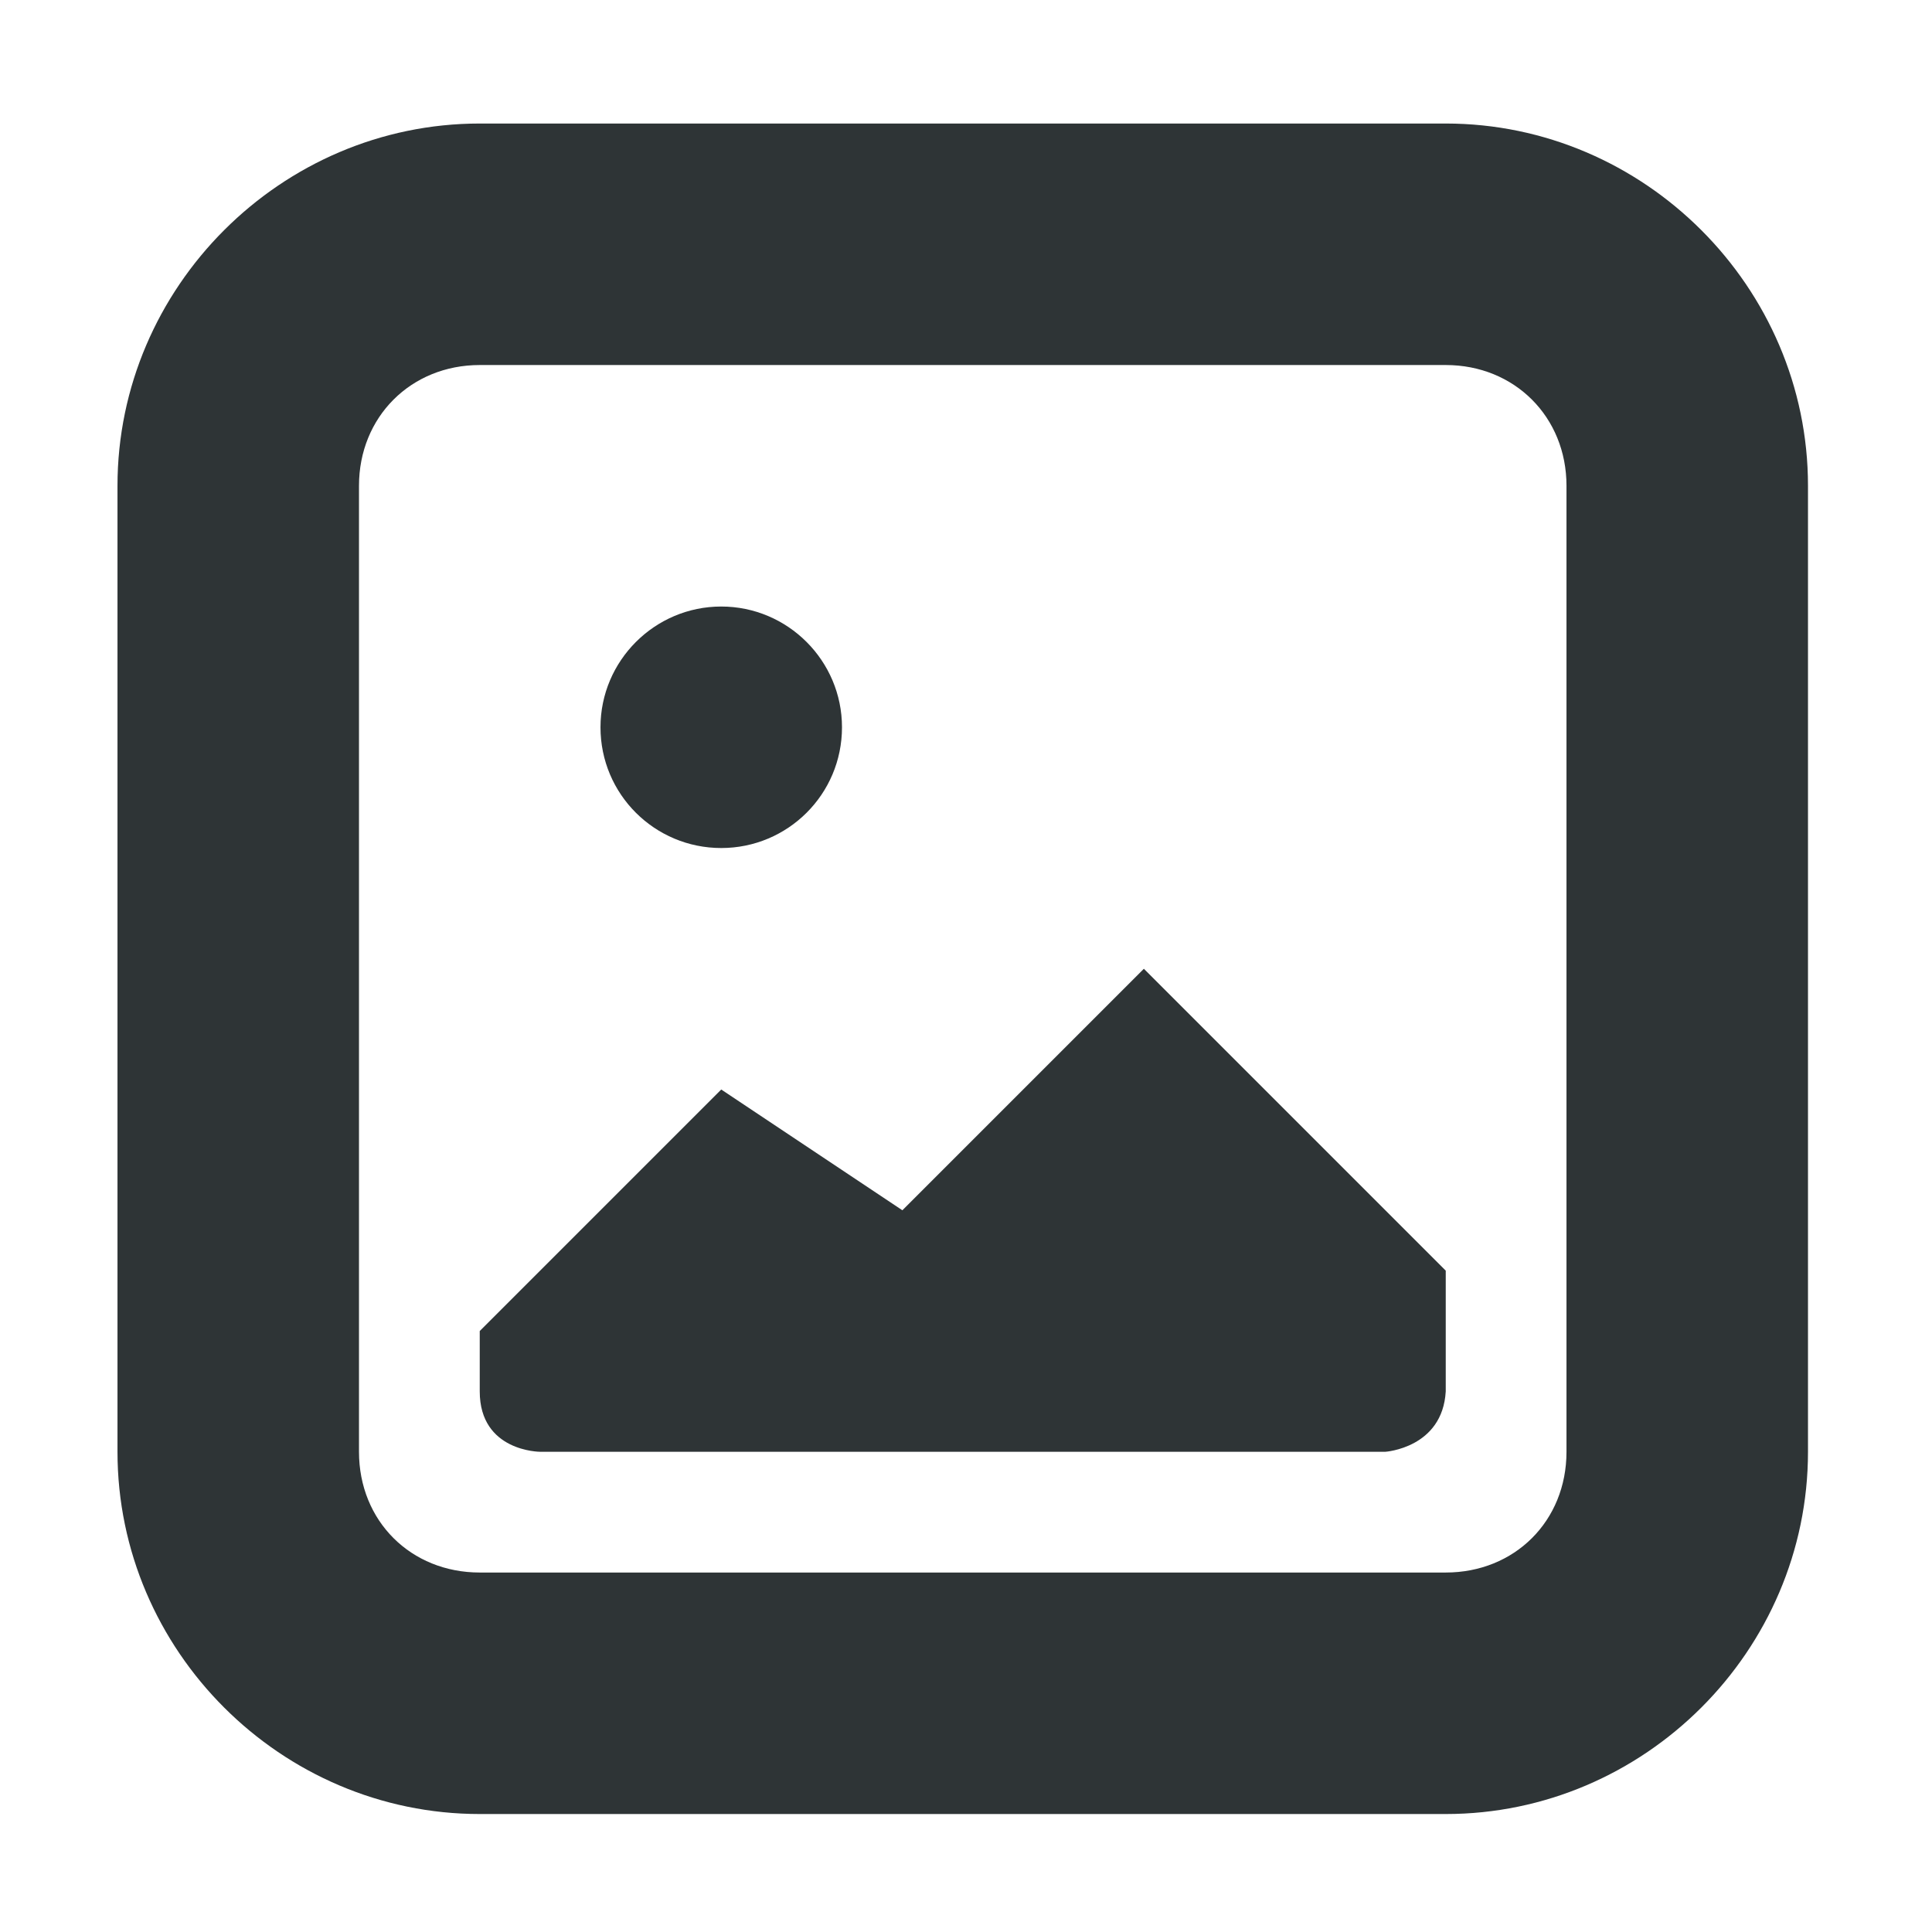
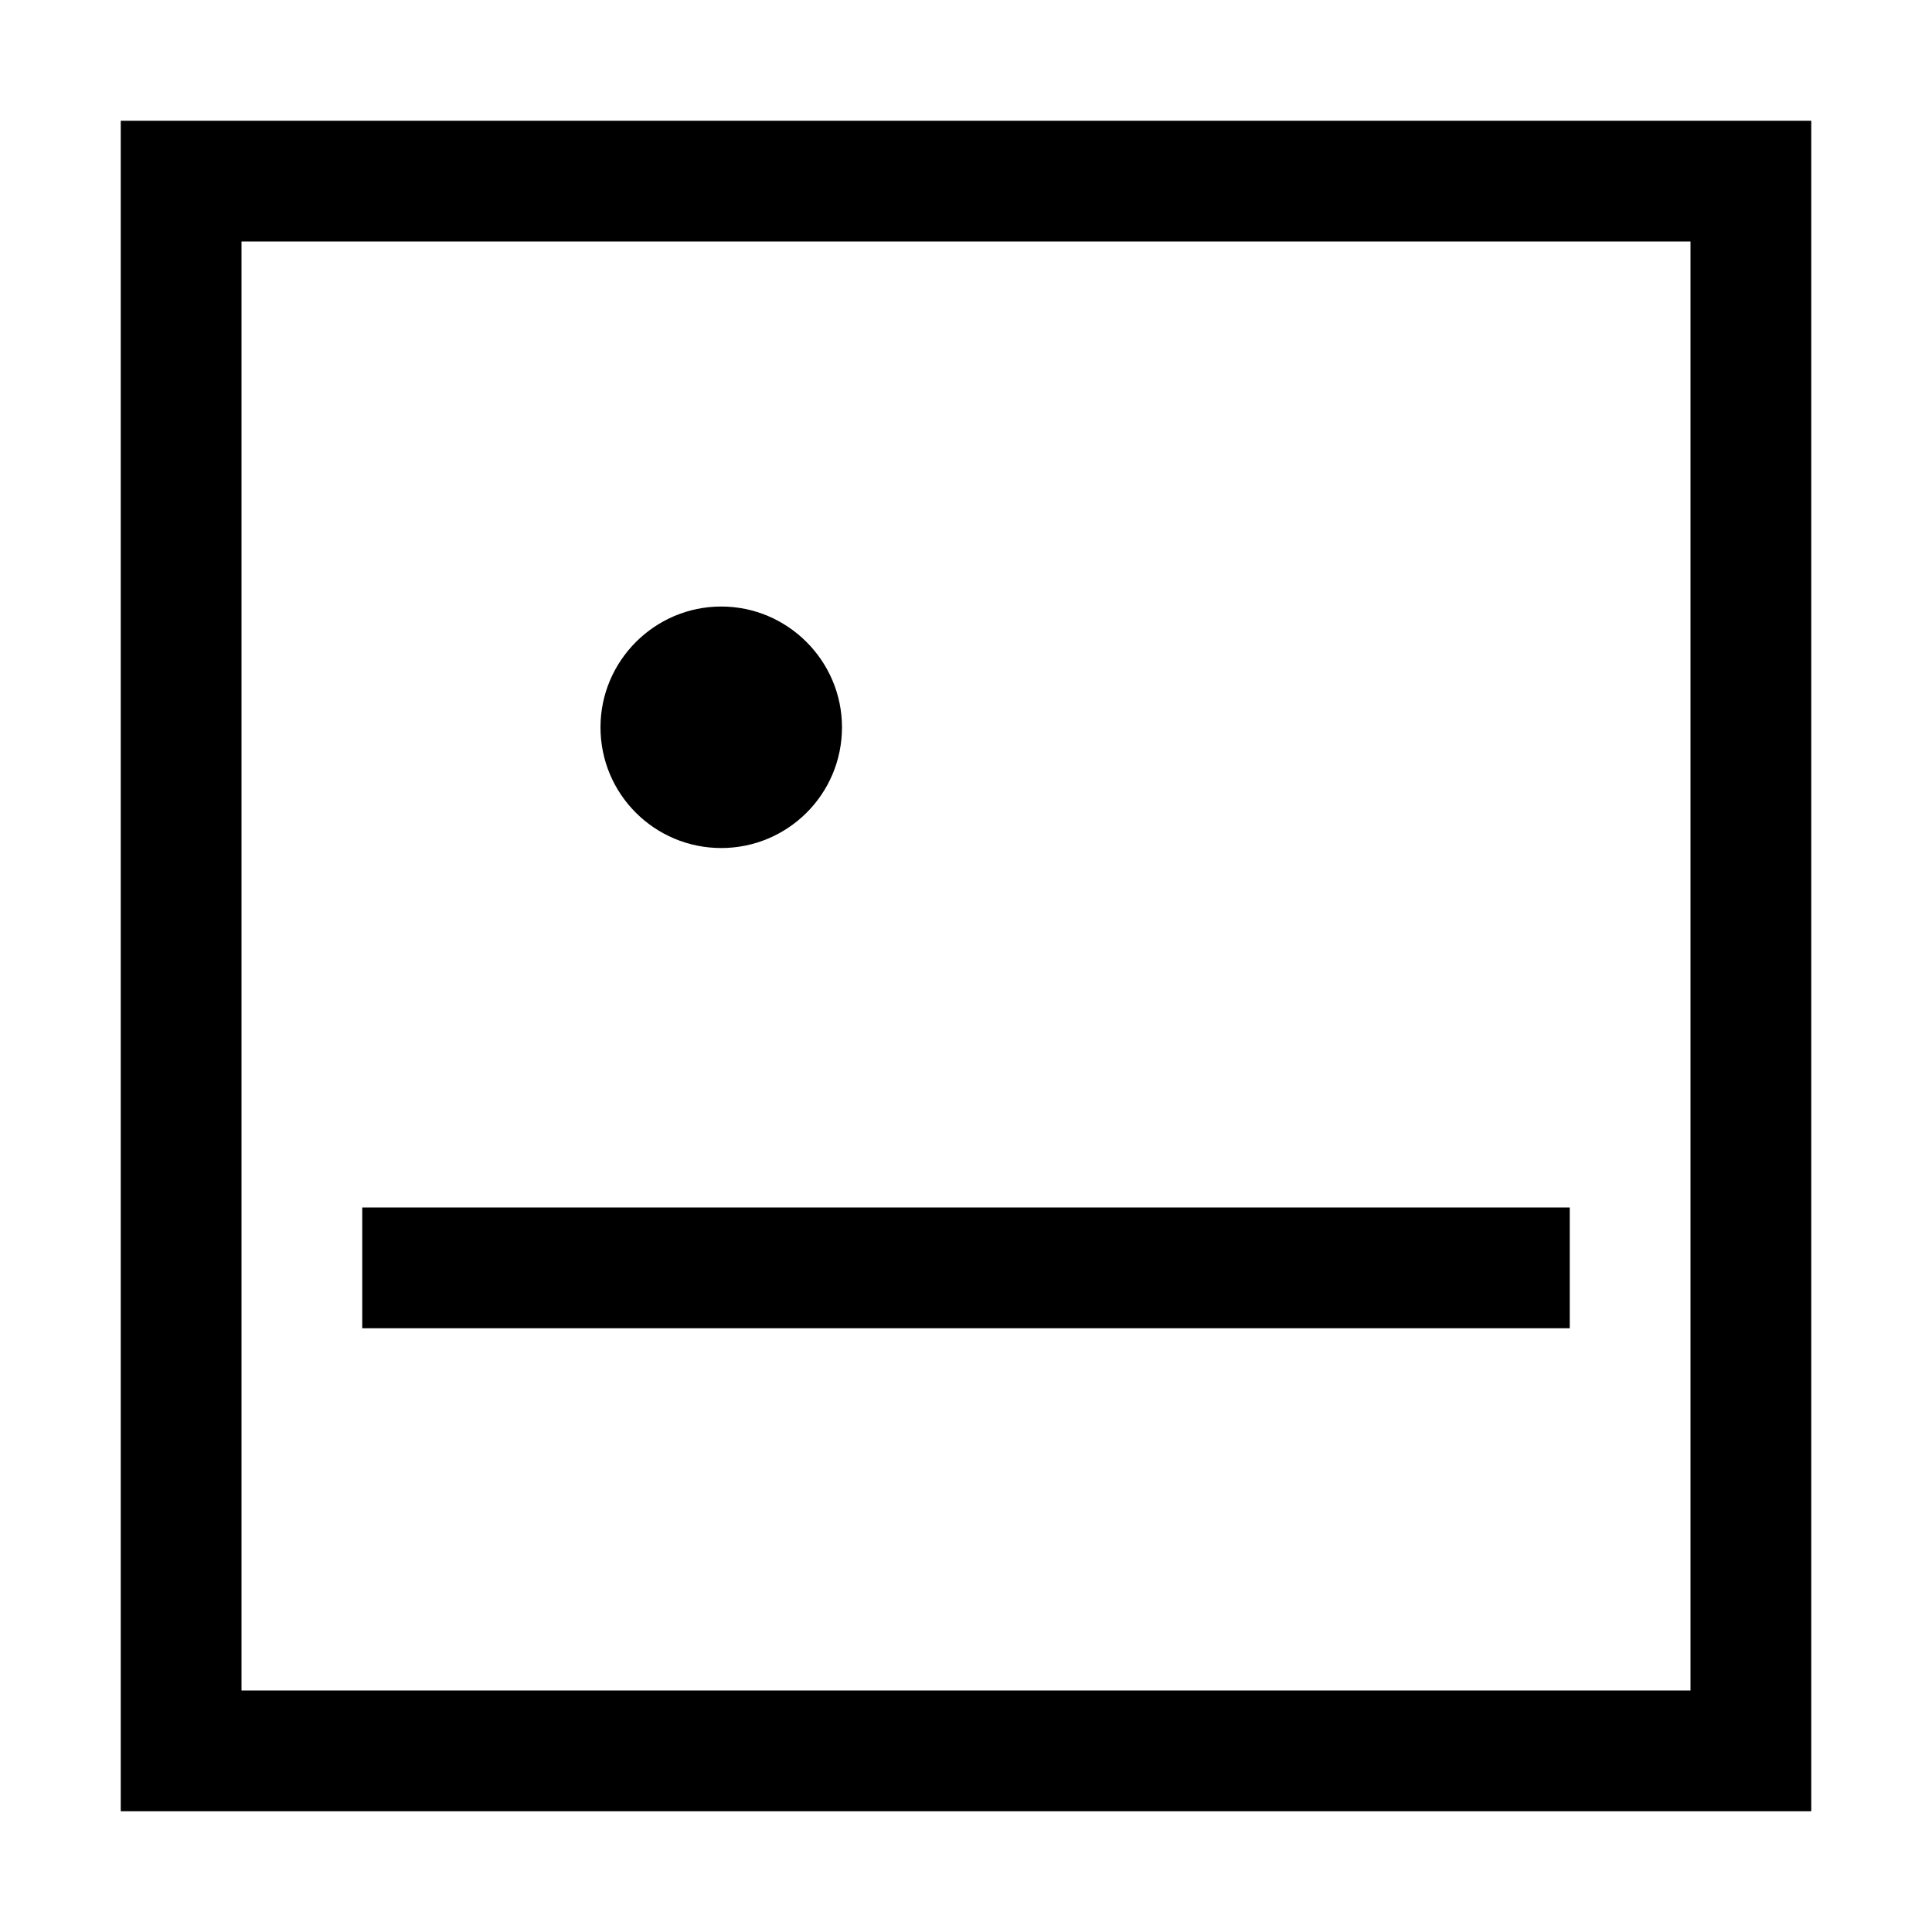
- <svg xmlns="http://www.w3.org/2000/svg" height="16px" viewBox="0 0 16 16" width="16px">
-   <g fill="#2e3436">
-     <path d="m 5.973 5.023 c -0.551 0 -1 0.449 -1 1 c 0 0.555 0.449 1 1 1 c 0.551 0 1 -0.445 1 -1 c 0 -0.551 -0.449 -1 -1 -1 z m 3.5 3 l -2 2 l -1.5 -1 l -2 2 v 0.5 c 0 0.5 0.5 0.5 0.5 0.5 h 7 s 0.473 -0.031 0.5 -0.5 v -1 z m 0 0" />
-     <path d="m 3.973 1.023 c -1.645 0 -3 1.355 -3 3 v 8 c 0 1.648 1.355 3 3 3 h 8 c 1.645 0 3 -1.352 3 -3 v -8 c 0 -1.645 -1.355 -3 -3 -3 z m 0 2 h 8 c 0.57 0 1 0.43 1 1 v 8 c 0 0.574 -0.43 1 -1 1 h -8 c -0.57 0 -1 -0.426 -1 -1 v -8 c 0 -0.57 0.43 -1 1 -1 z m 0 0" />
+ <svg xmlns="http://www.w3.org/2000/svg" height="16px" viewBox="0 0 16 16" width="16px" version="1.1" id="svg8">
+   <defs id="defs12" />
+   <g fill="#2e3436" id="g6">
+     <path id="path2" d="M 5.973 5.023 C 5.422 5.023 4.973 5.473 4.973 6.023 C 4.973 6.578 5.422 7.023 5.973 7.023 C 6.523 7.023 6.973 6.578 6.973 6.023 C 6.973 5.473 6.523 5.023 5.973 5.023 z " style="fill:#000000" />
+     <path d="M 2,1 H 1 v 14 0 H 15 V 15 1 h -1 z m 0,1 h 5 7 v 0 12 0 H 2 v 0 z" id="path4" style="fill:#000000" />
+     <path id="rect222" style="fill:#000000" d="m 3,10 h 10 v 1 H 3 Z" />
  </g>
</svg>
